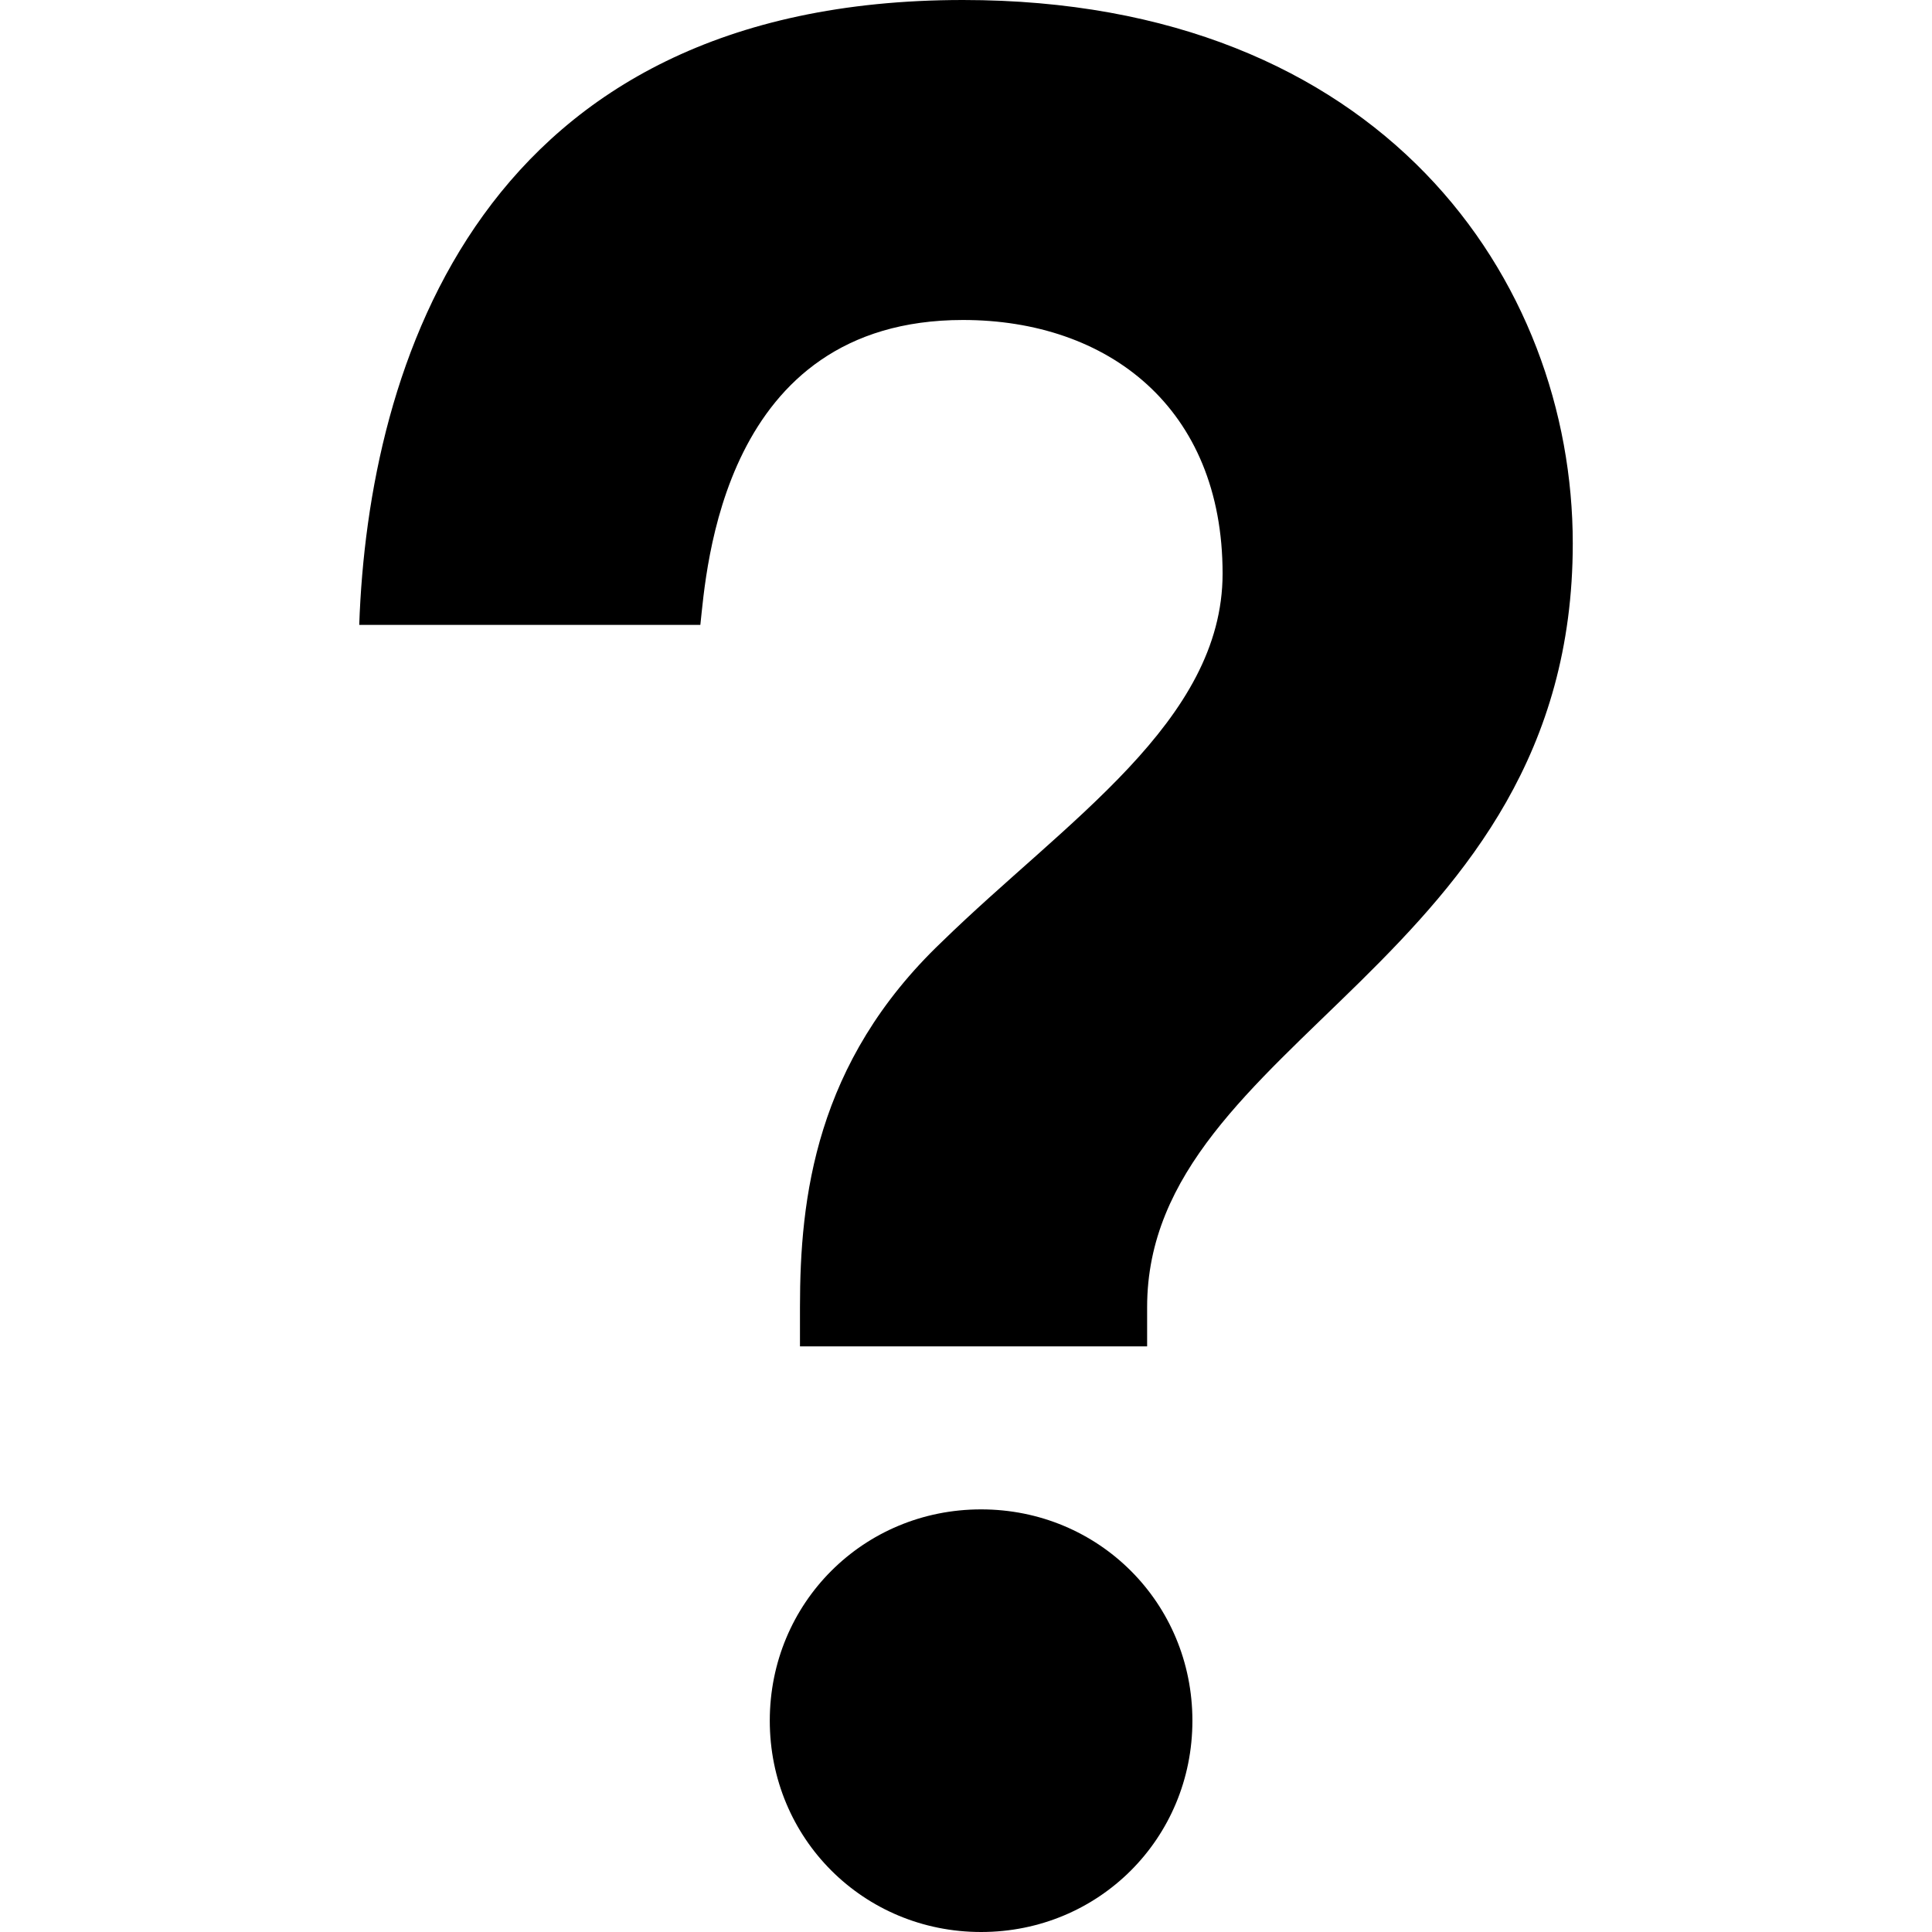
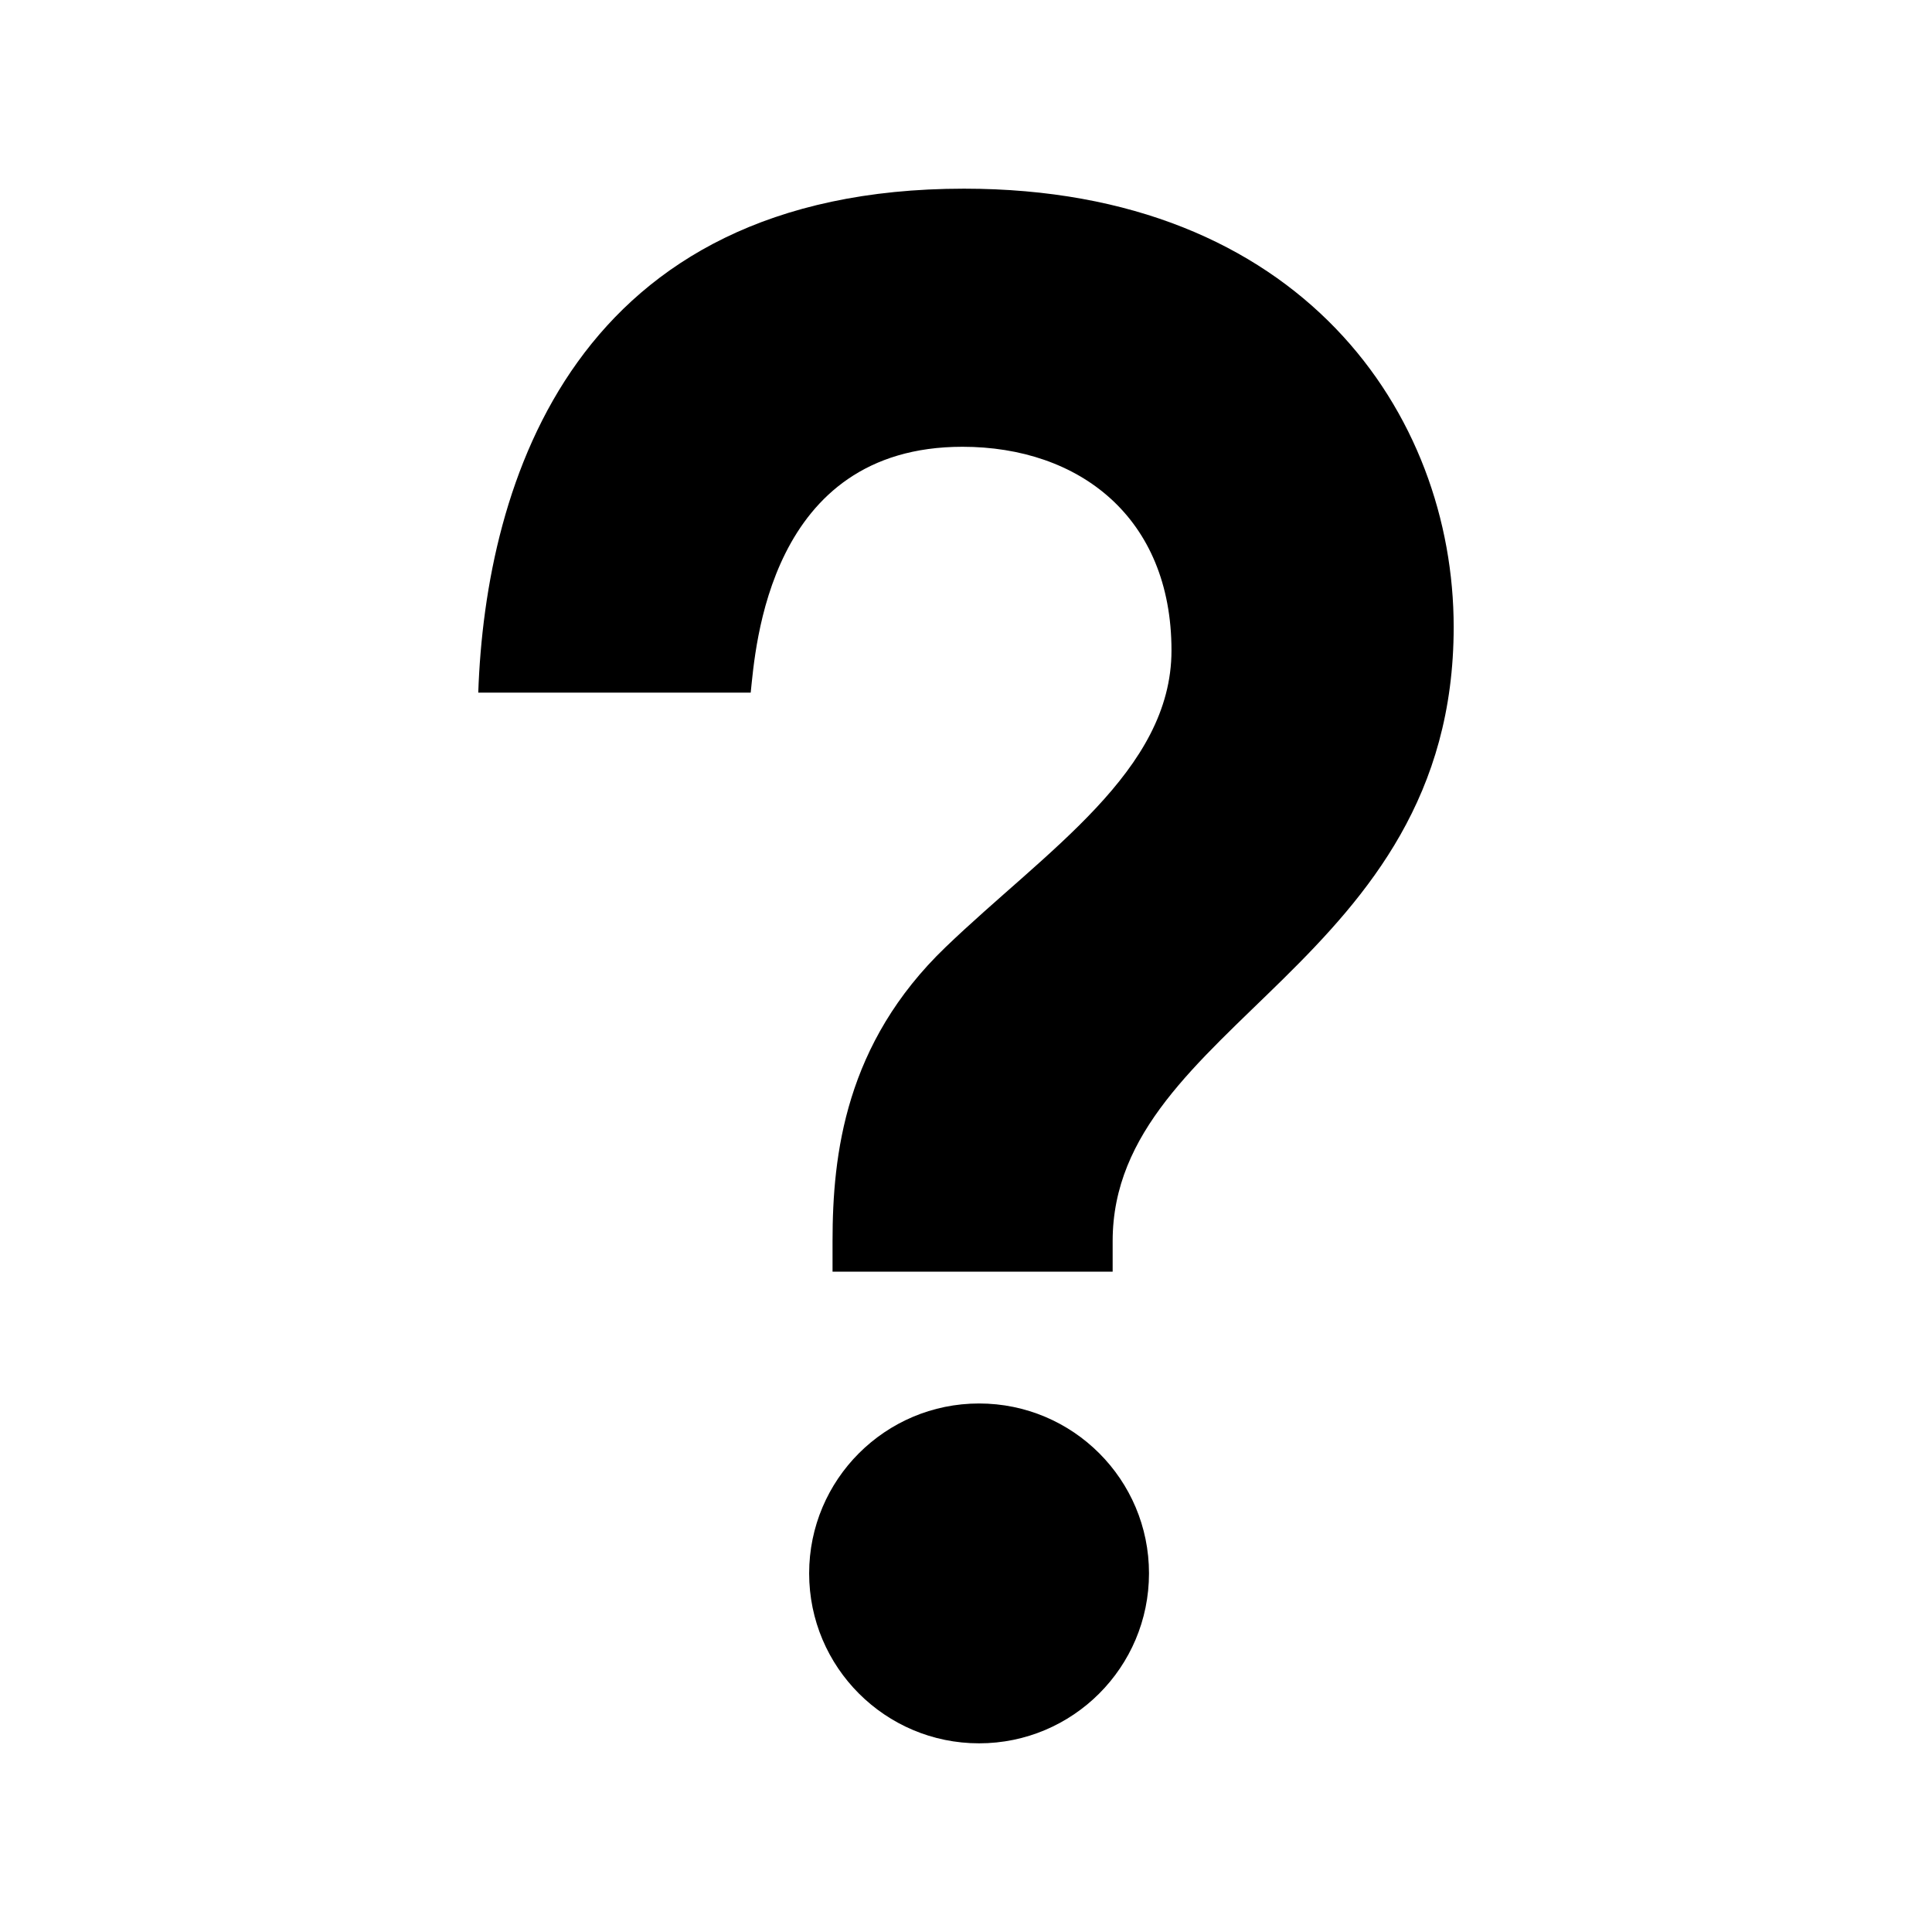
- <svg xmlns="http://www.w3.org/2000/svg" version="1.1" id="Layer_1" x="0px" y="0px" viewBox="0 0 64 64" enable-background="new 0 0 64 64" xml:space="preserve">
-   <path id="help-icon" d="M32.5,64c-3.9,0-7-3.1-7-7c0-3.9,3.1-7,7-7c3.9,0,7,3.1,7,7C39.5,60.9,36.4,64,32.5,64z M38,43.3v1.3  c0,0-10.5,0-11.5,0v-1.3c0-3.6,0.5-8.1,4.7-12.1c4.1-4,9.3-7.3,9.3-12.2c0-5.5-3.8-8.4-8.6-8.4c-8,0-8.5,8.3-8.7,10.1H11.9  c0.3-8.6,4-20.7,20-20.7c13.9,0,20.2,9.3,20.2,18C52.1,31.9,38,34.4,38,43.3z" />
+ <svg xmlns="http://www.w3.org/2000/svg" version="1.1" id="Layer_1" x="0px" y="0px" width="64px" height="64px" viewBox="224 224 64 64" enable-background="new 224 224 64 64" xml:space="preserve">
+   <path id="help-icon" d="M256.433,281.75c-3.108,0-5.629-2.521-5.629-5.63c0-3.107,2.521-5.628,5.629-5.628  c3.109,0,5.629,2.52,5.629,5.628C262.061,279.229,259.541,281.75,256.433,281.75z M260.858,265.112v1.013c0,0-8.439,0-9.279,0  v-1.013c0-2.865,0.418-6.541,3.744-9.736c3.327-3.196,7.484-5.836,7.484-9.828c0-4.414-3.063-6.748-6.925-6.748  c-6.435,0-6.856,6.674-7.014,8.144h-9.025c0.24-6.959,3.182-16.694,16.093-16.694c11.189,0,16.219,7.494,16.219,14.521  C272.156,255.956,260.858,257.899,260.858,265.112z" />
</svg>
